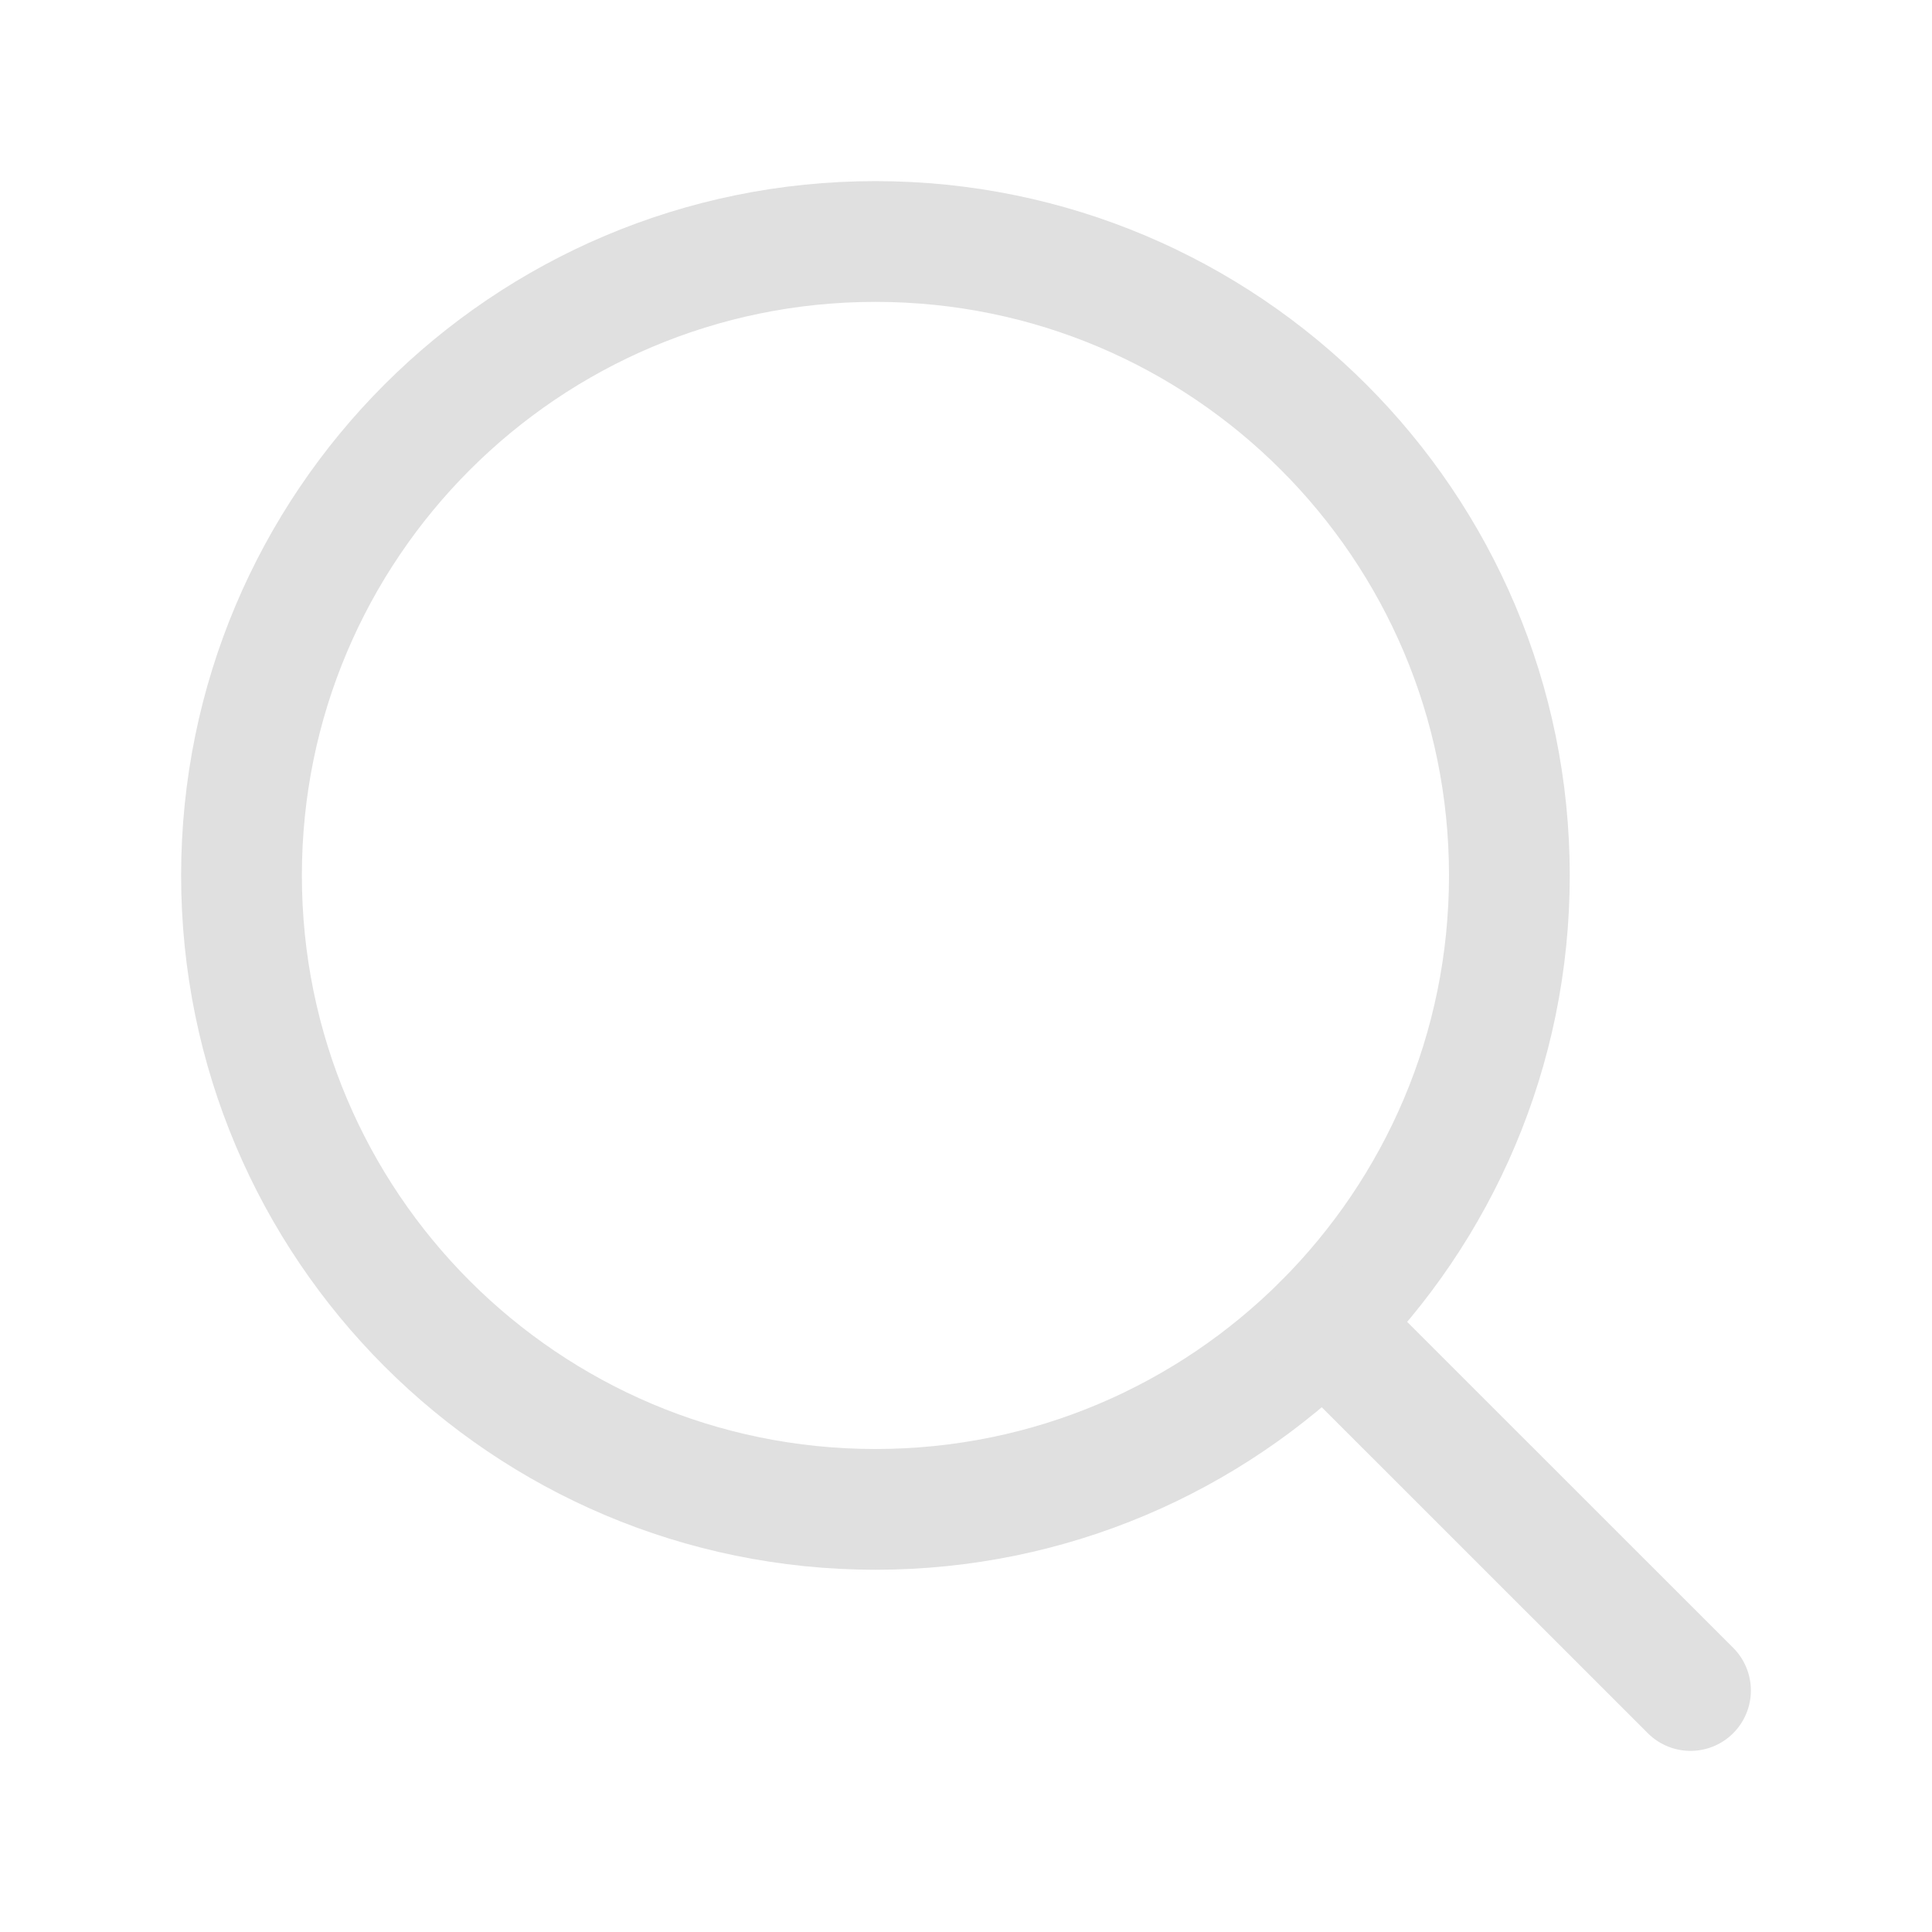
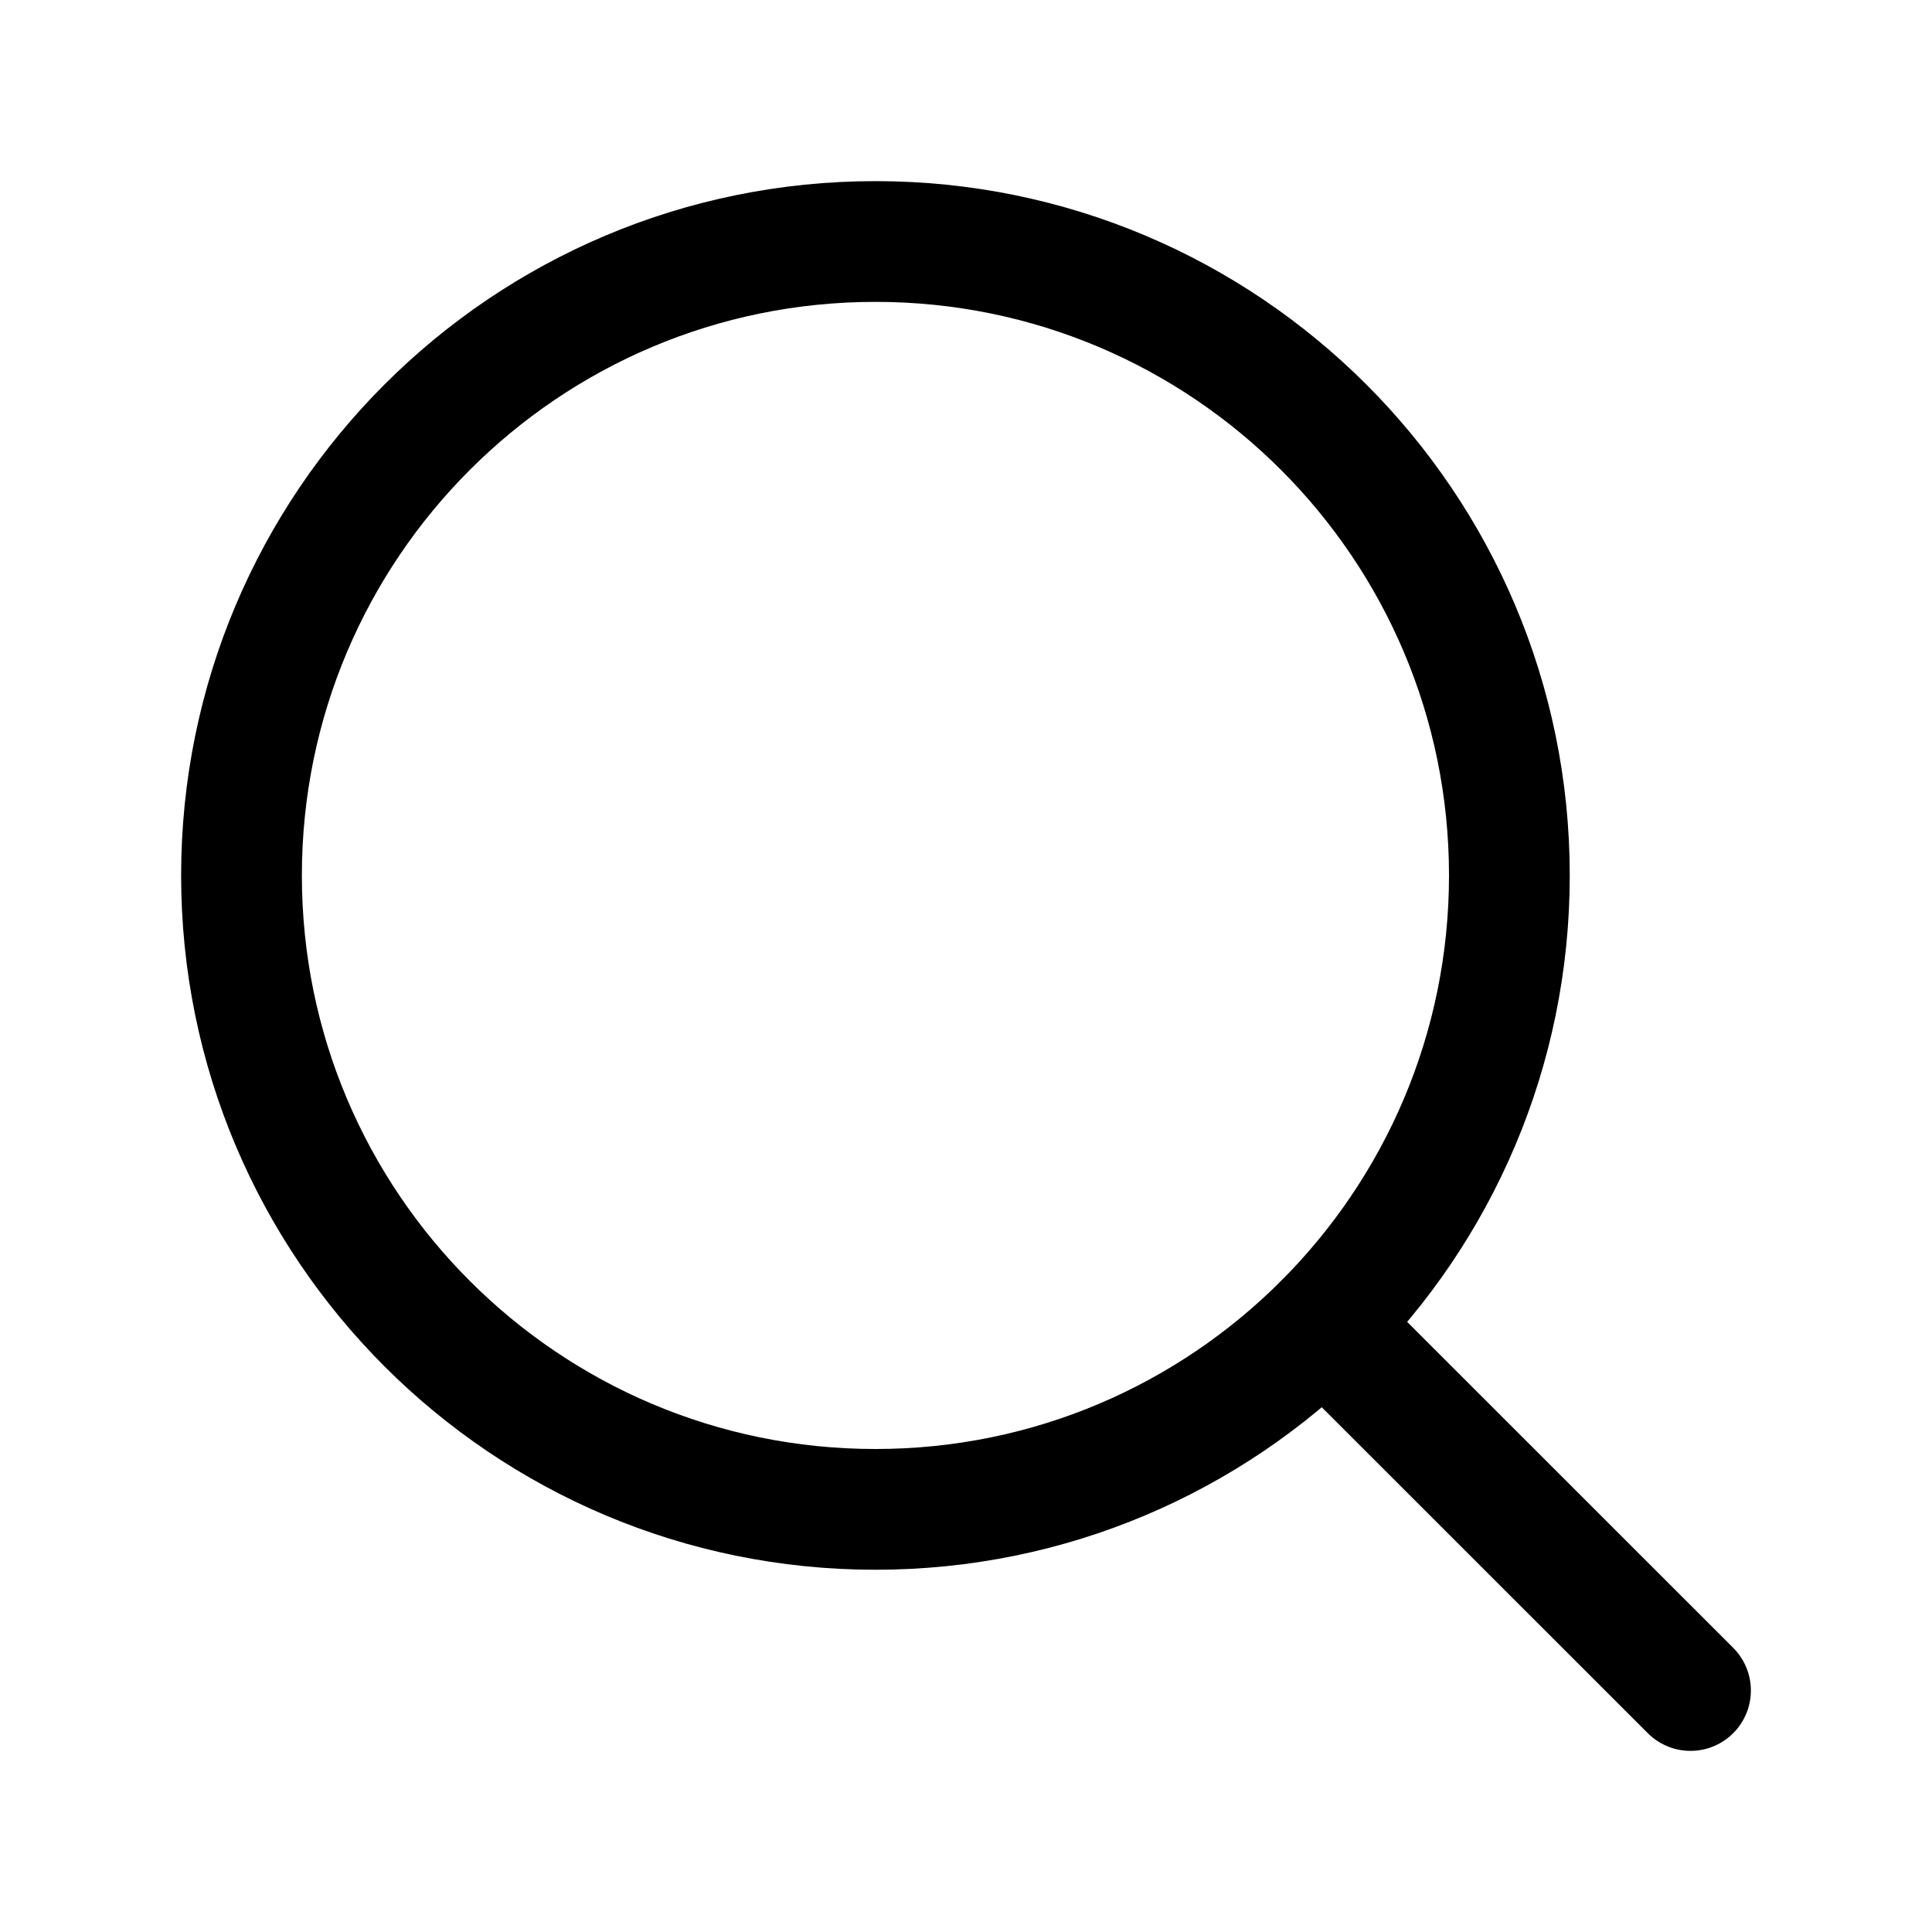
<svg xmlns="http://www.w3.org/2000/svg" width="16" height="16" viewBox="0 0 16 16" fill="none">
-   <path d="M7.25 12.5C10.149 12.5 12.5 10.149 12.5 7.25C12.5 4.351 10.149 2 7.25 2C4.35 2 2 4.351 2 7.25C2 10.149 4.35 12.5 7.25 12.5Z" stroke="#E0E0E0" stroke-linecap="round" stroke-linejoin="round" />
-   <path d="M10.962 10.963L14 14" stroke="#E0E0E0" stroke-linecap="round" stroke-linejoin="round" />
+   <path d="M7.25 12.5C10.149 12.5 12.5 10.149 12.5 7.25C12.5 4.351 10.149 2 7.25 2C4.35 2 2 4.351 2 7.25C2 10.149 4.35 12.5 7.25 12.5Z" stroke="currentColor" stroke-linecap="round" stroke-linejoin="round" />
+   <path d="M10.962 10.963L14 14" stroke="currentColor" stroke-linecap="round" stroke-linejoin="round" />
</svg>
